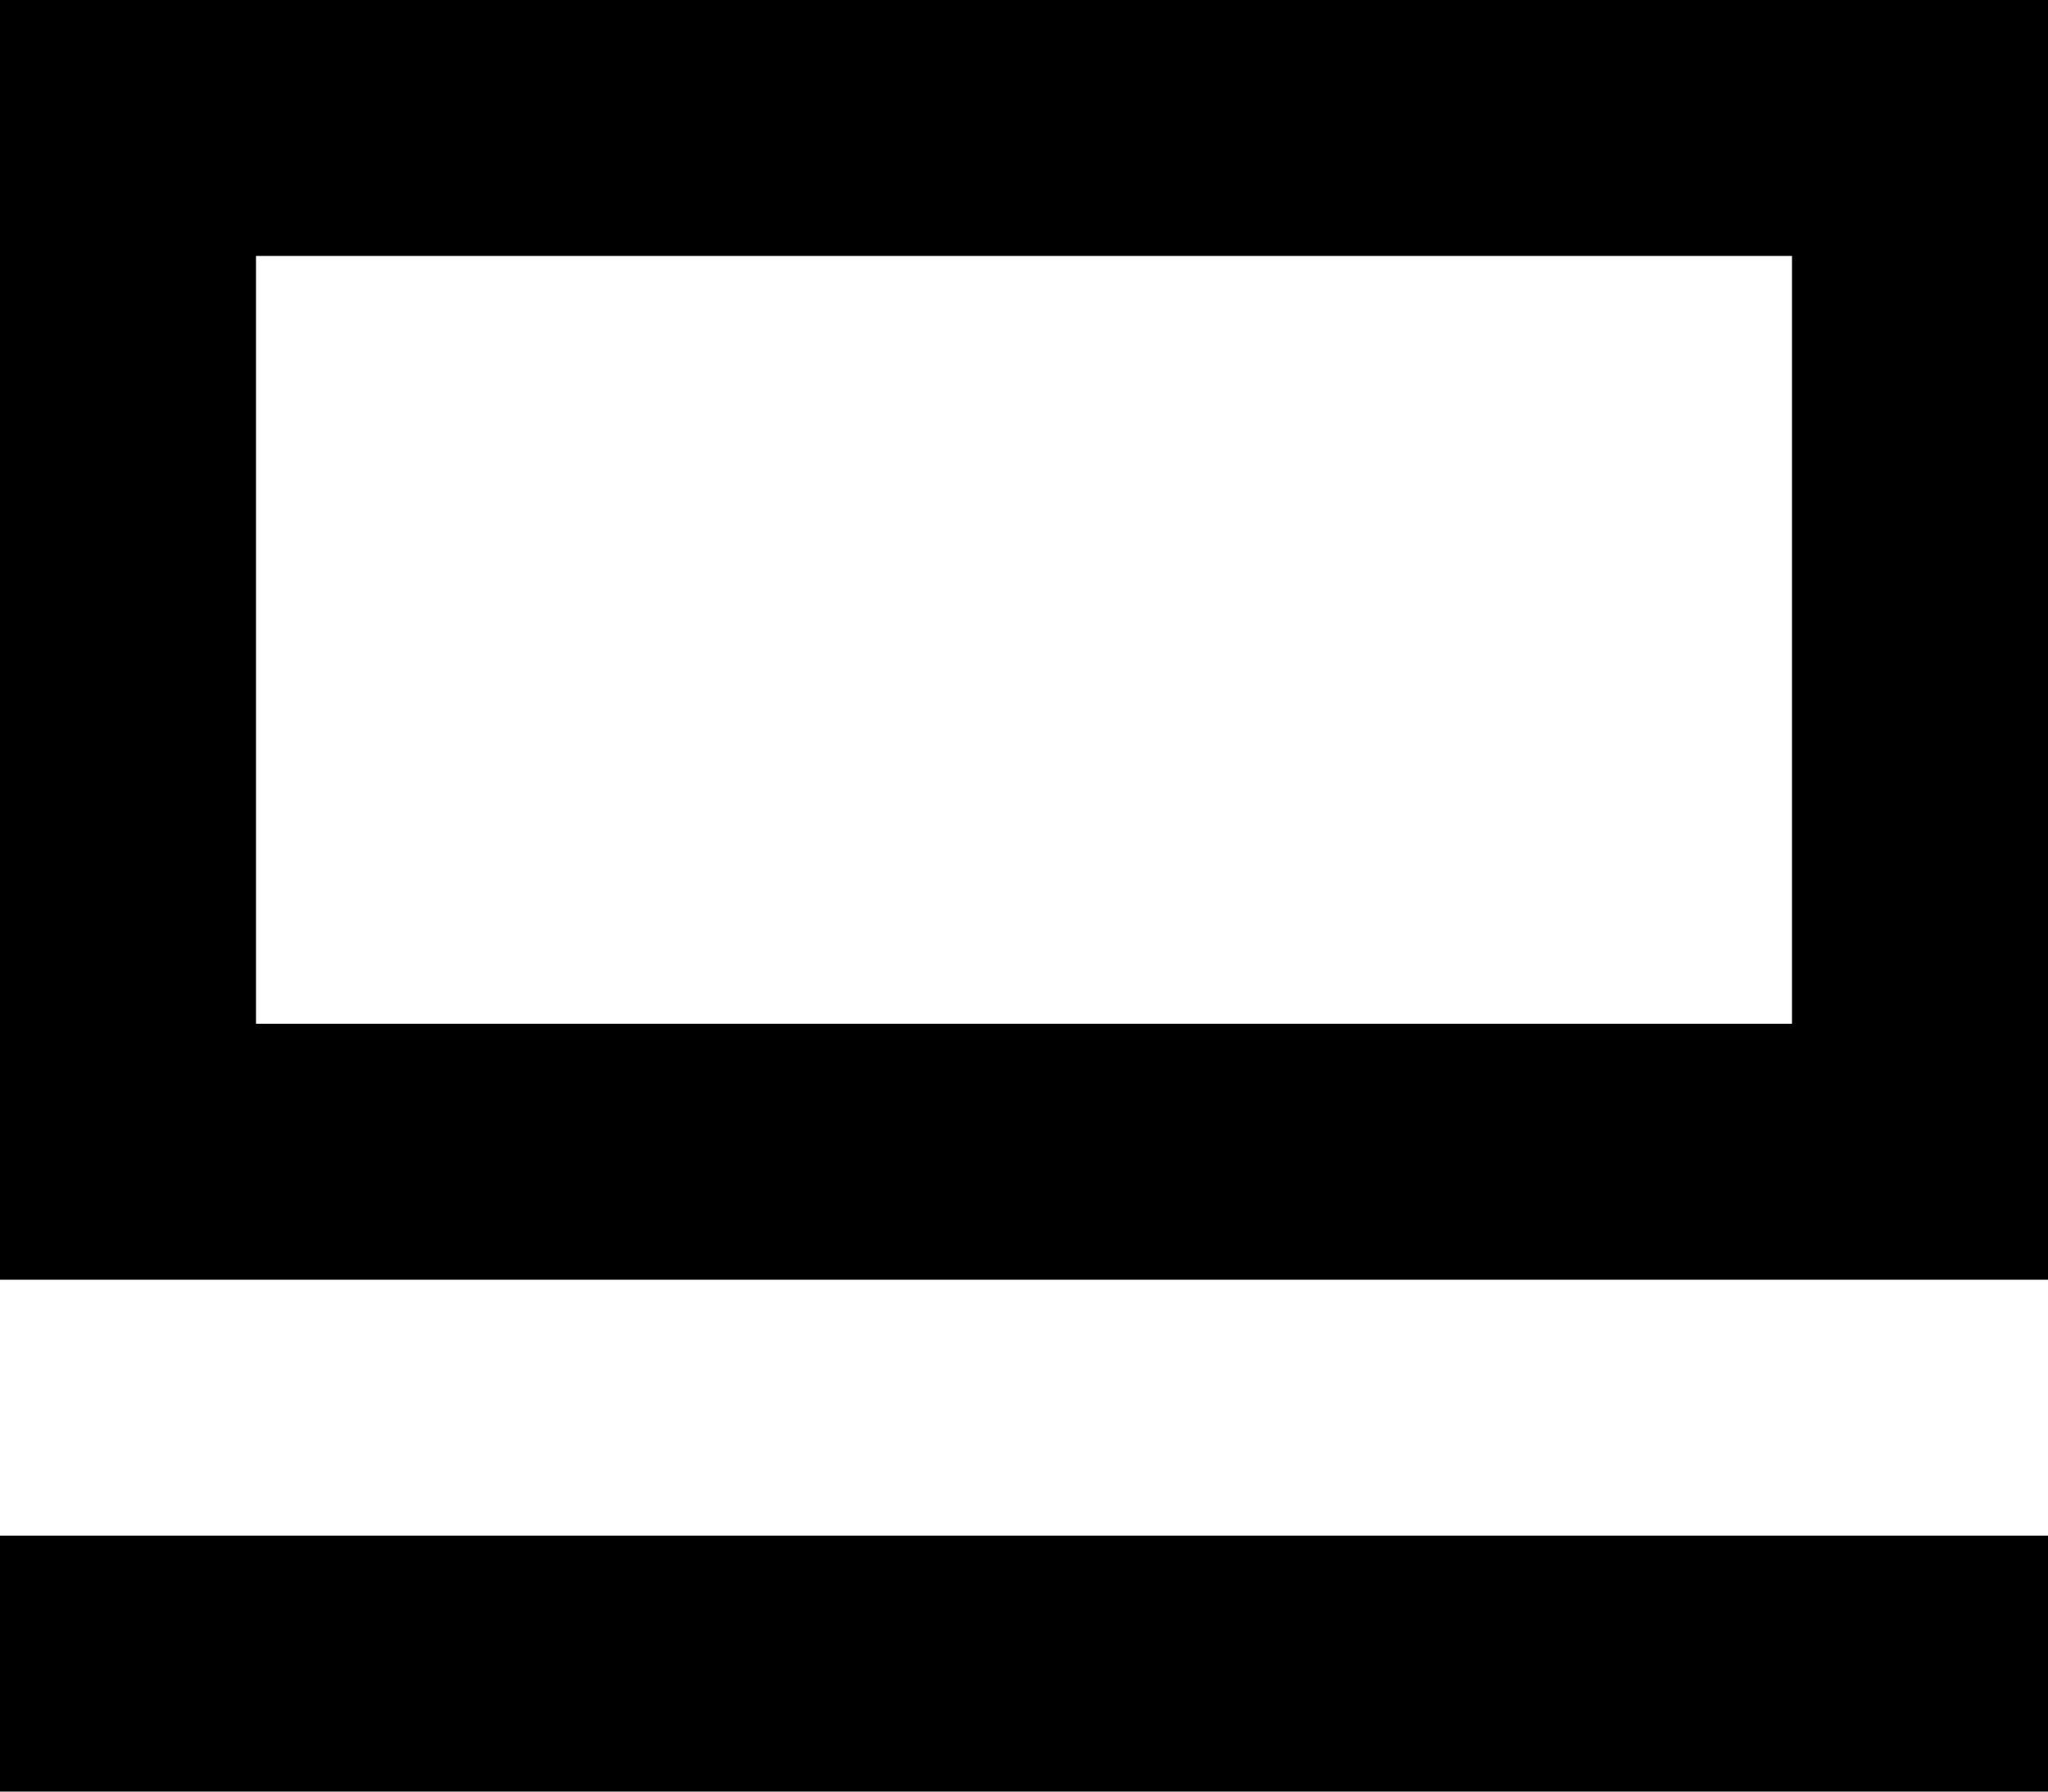
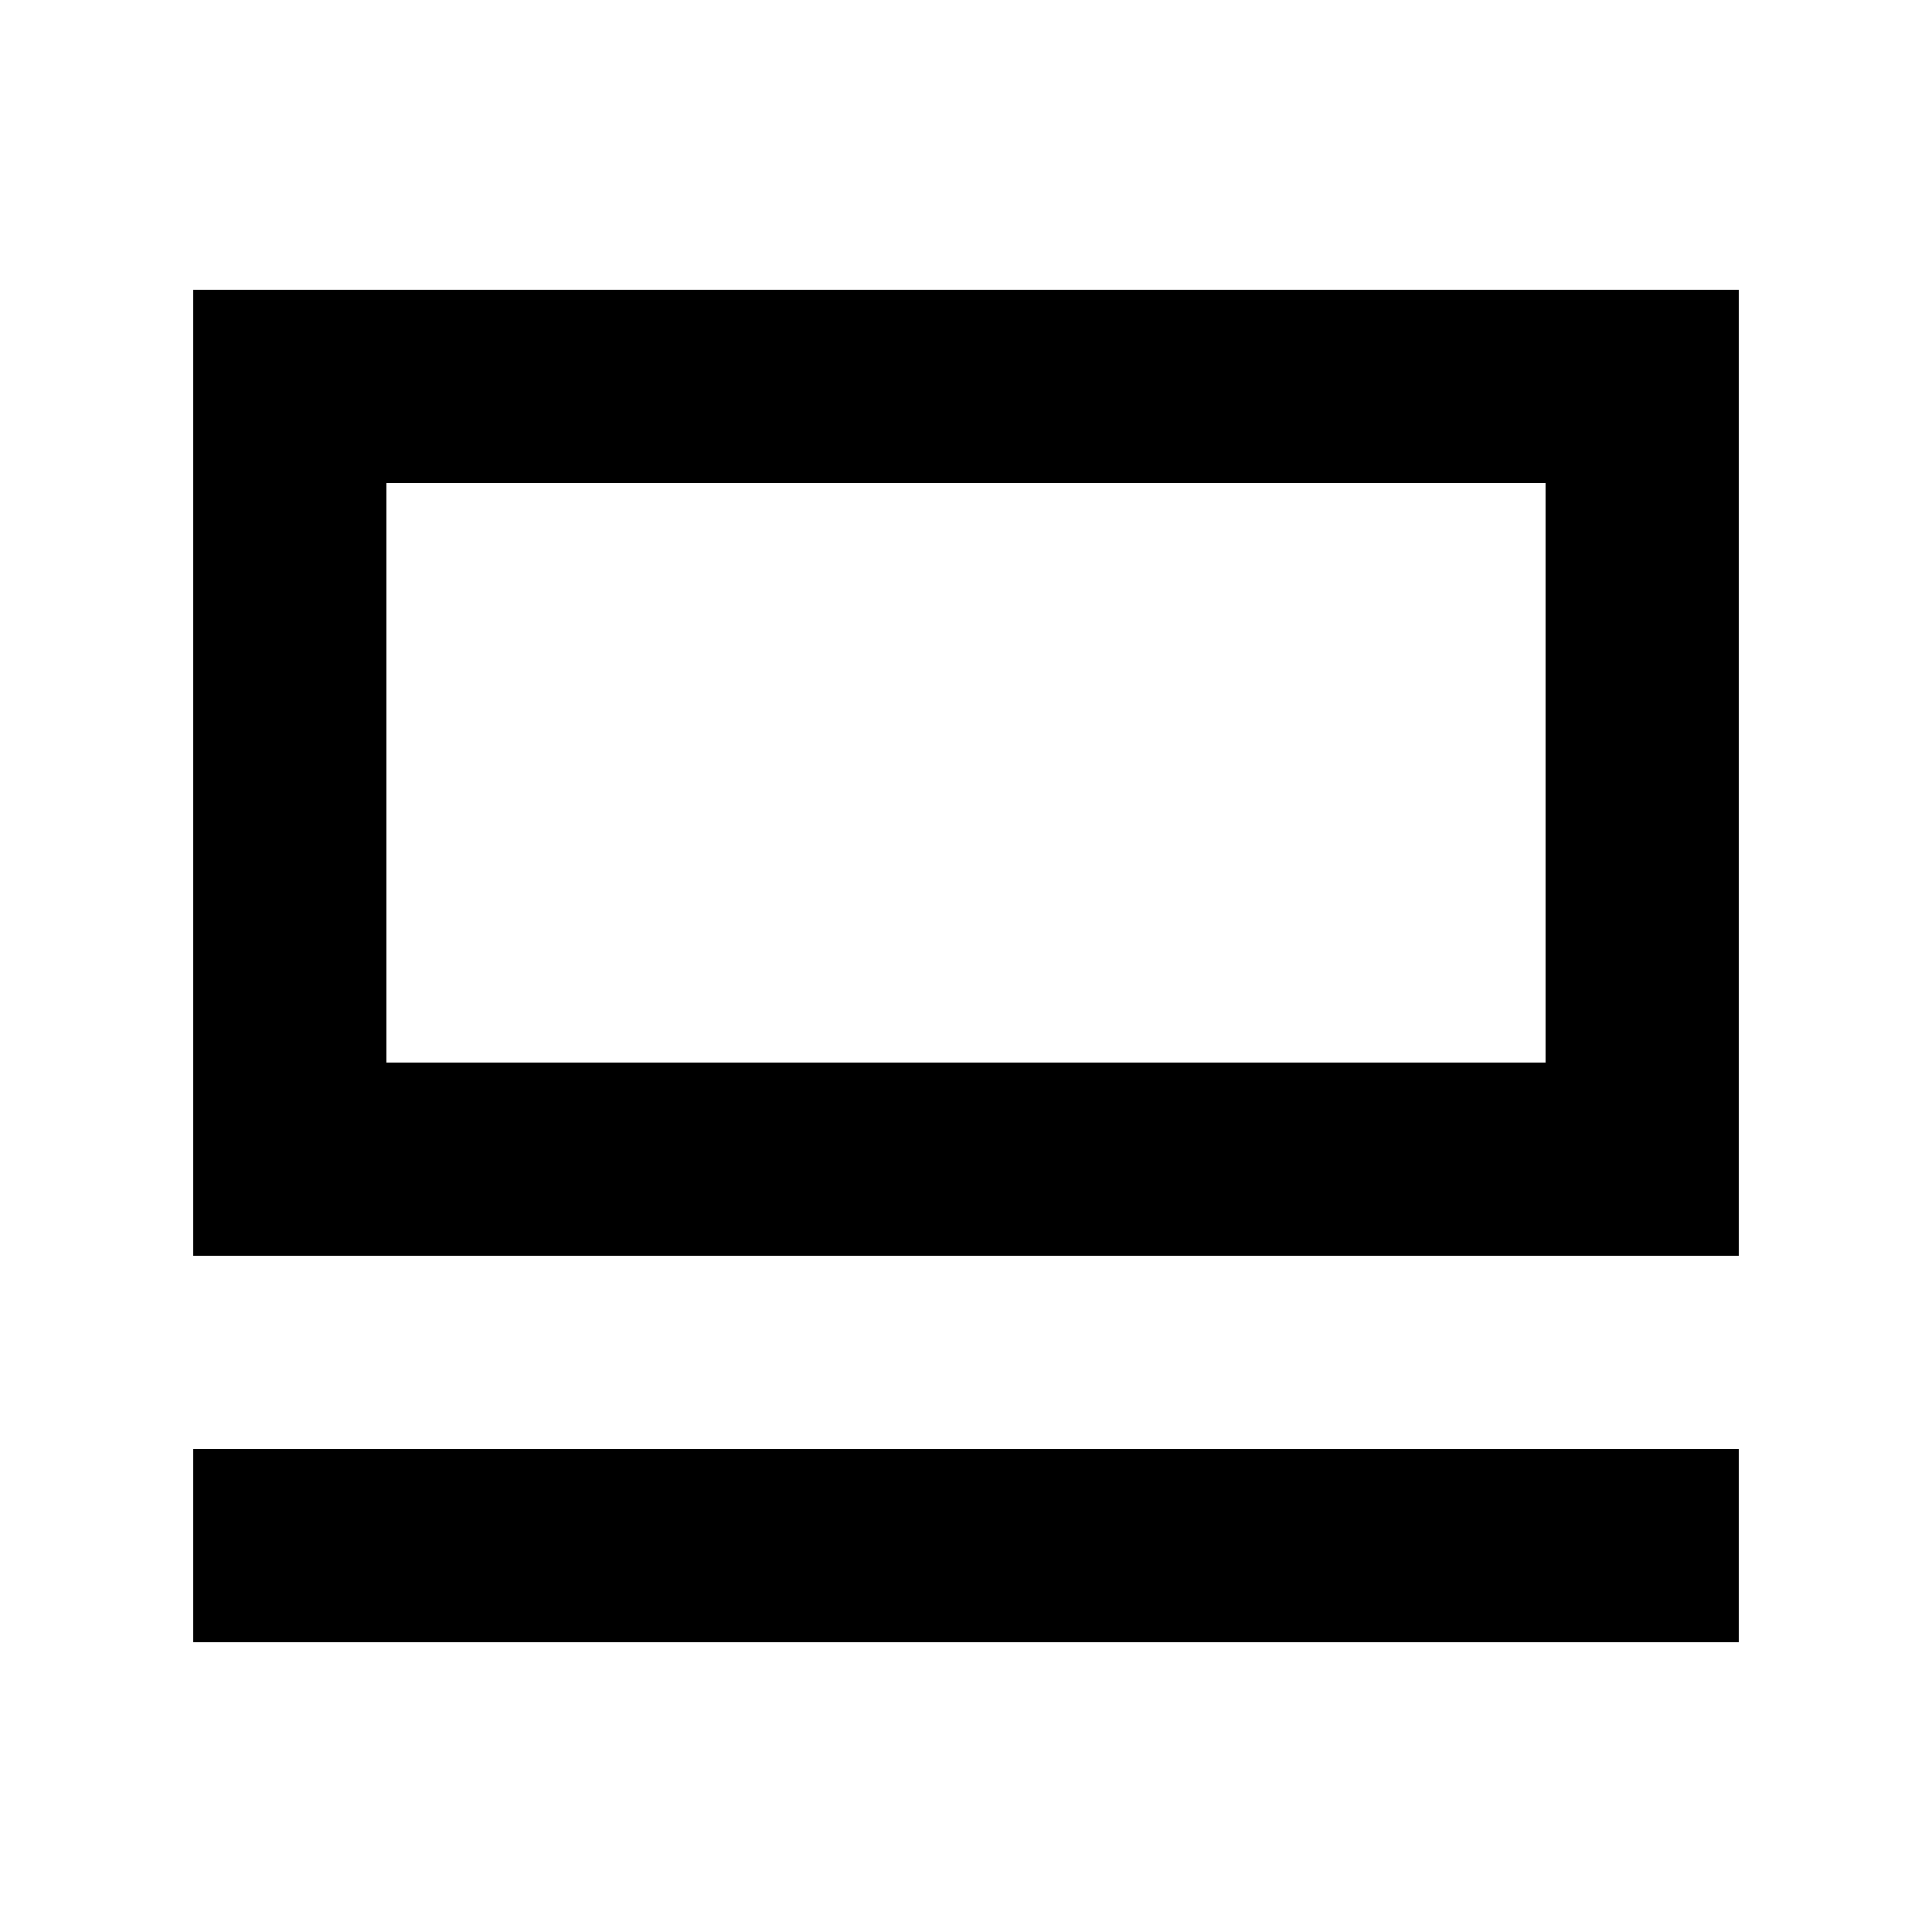
- <svg xmlns="http://www.w3.org/2000/svg" width="16" height="14" viewBox="0 0 16 14" fill="none">
-   <path d="M16 12H0V14H16V12Z" fill="black" />
-   <path d="M14 2V8H2V2H14ZM16 0H0V10H16V0Z" fill="black" />
+ <svg xmlns="http://www.w3.org/2000/svg" width="20" height="20" viewBox="0 0 20 20" fill="none">
+   <path d="M18 15H2V17H18V15Z" fill="black" />
+   <path d="M16 5V11H4V5H16ZM18 3H2V13H18V3Z" fill="black" />
</svg>
